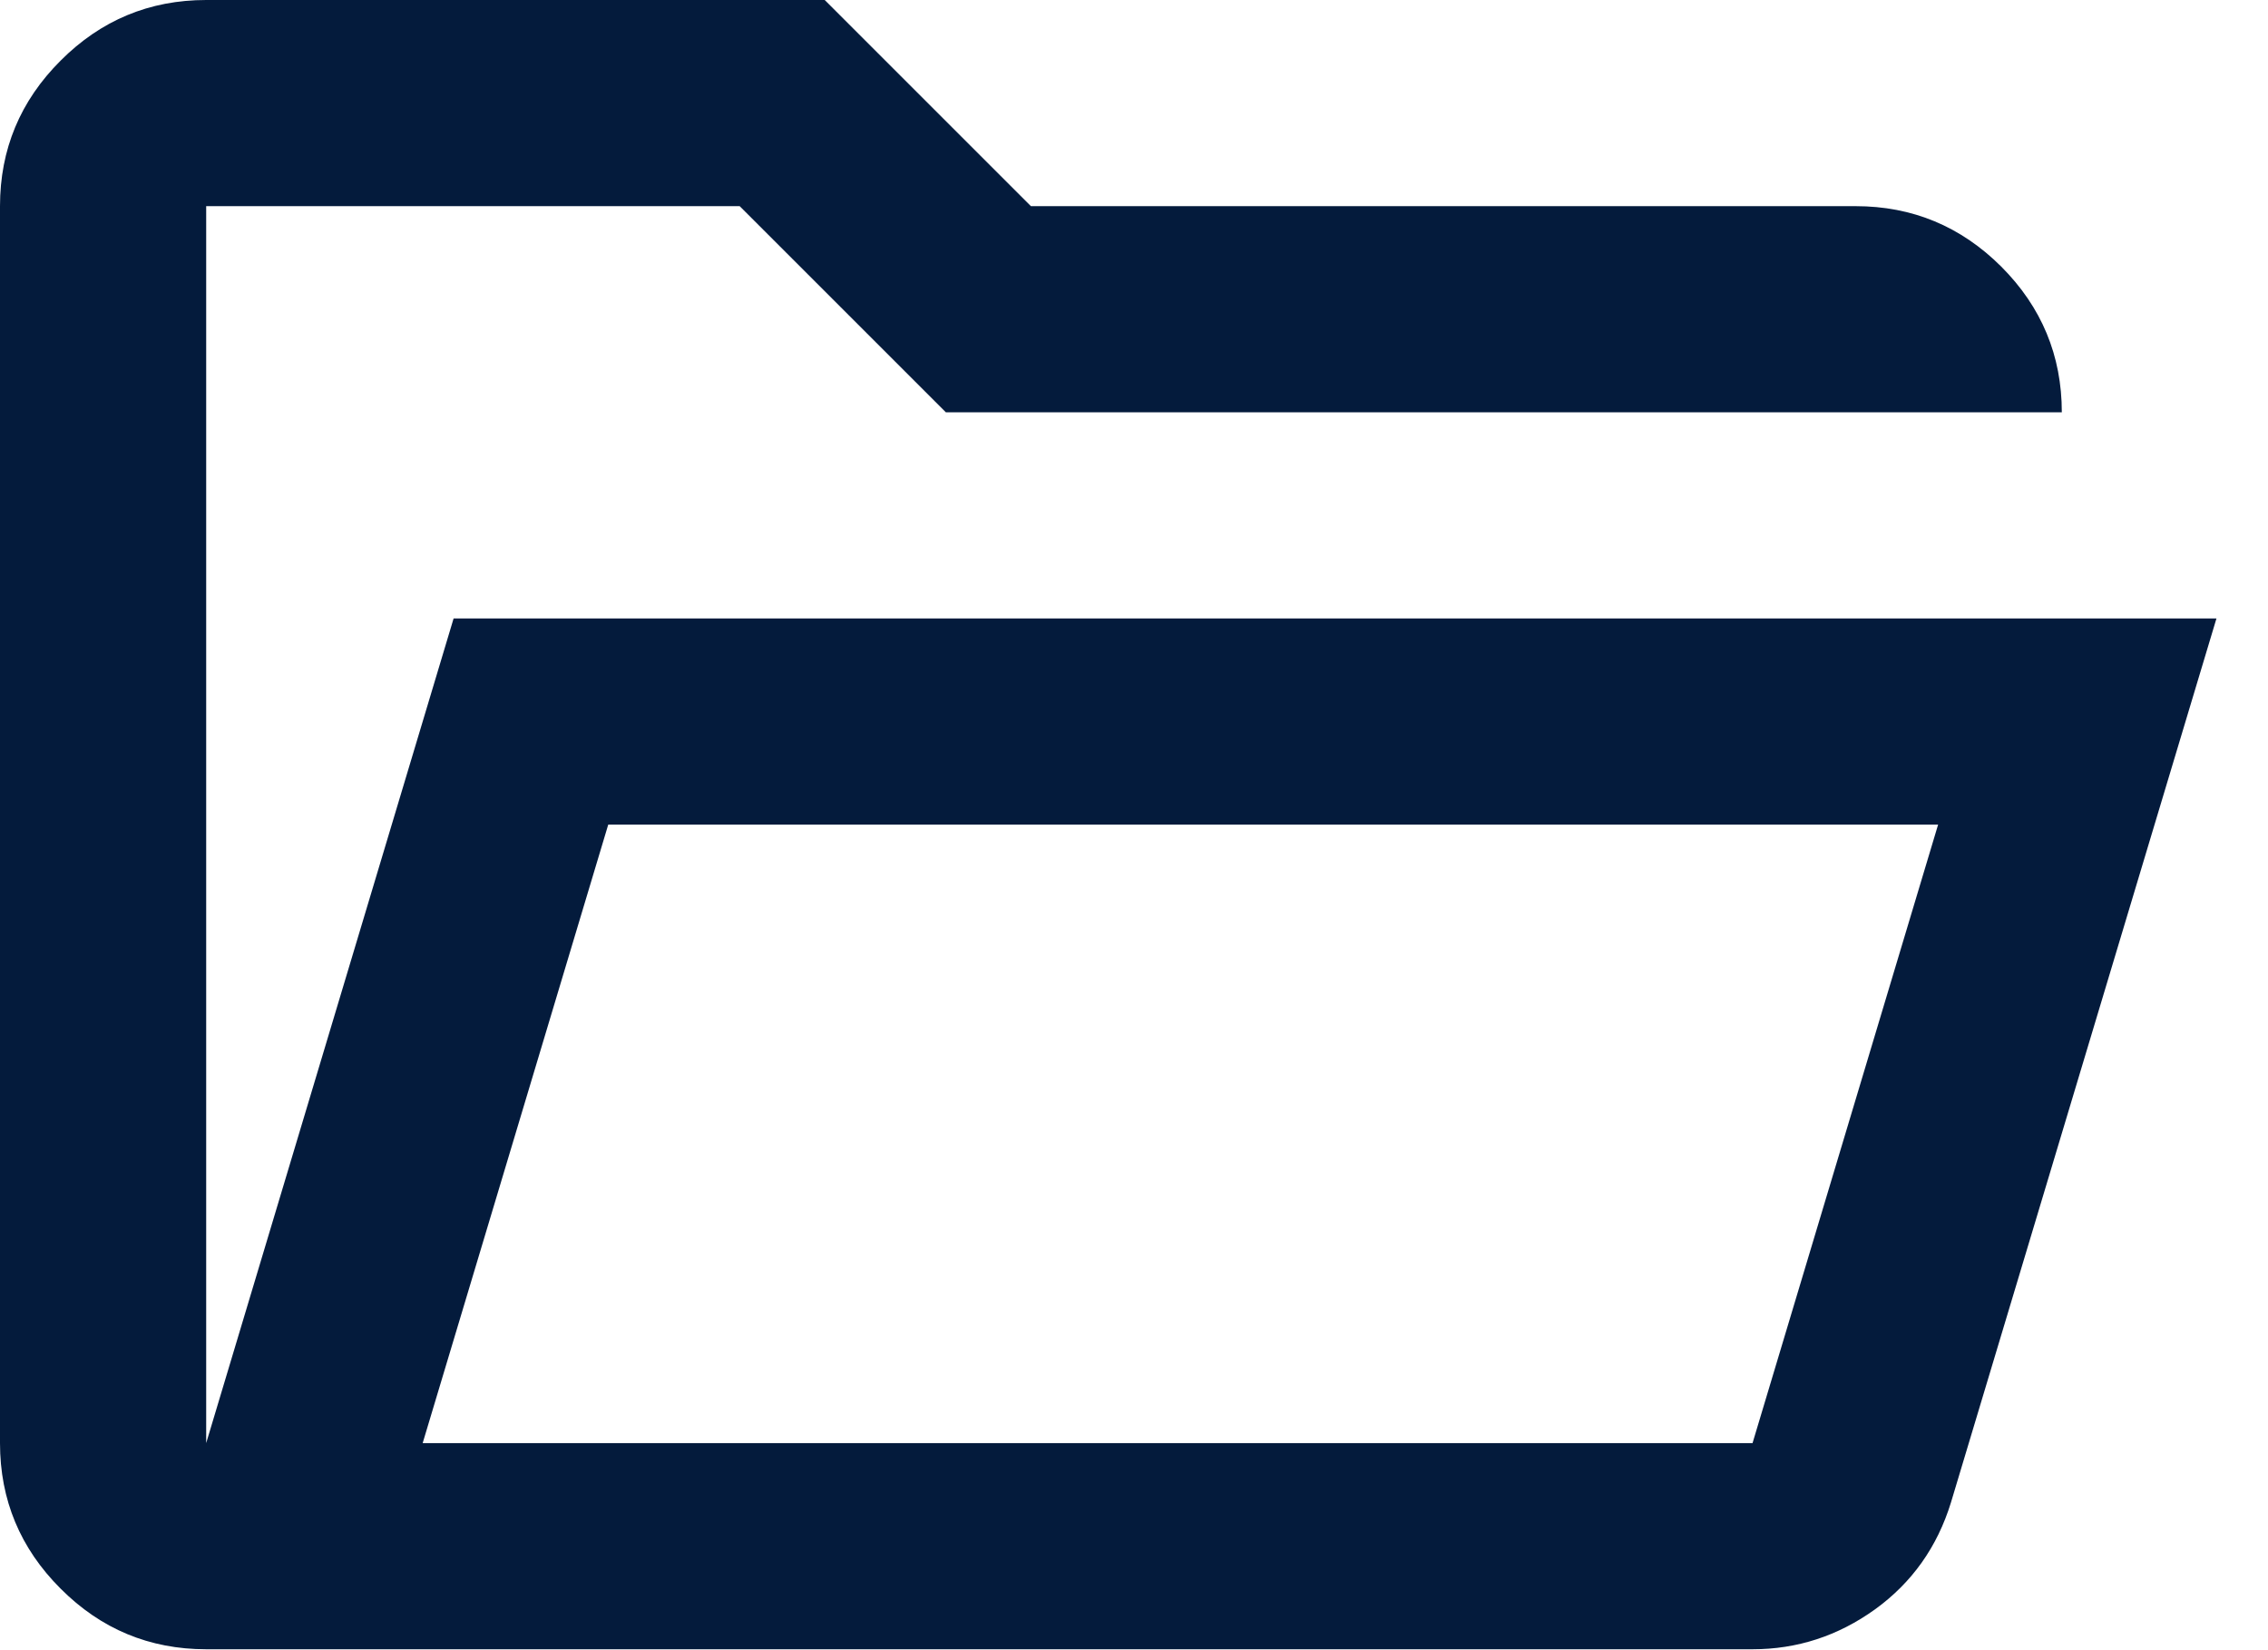
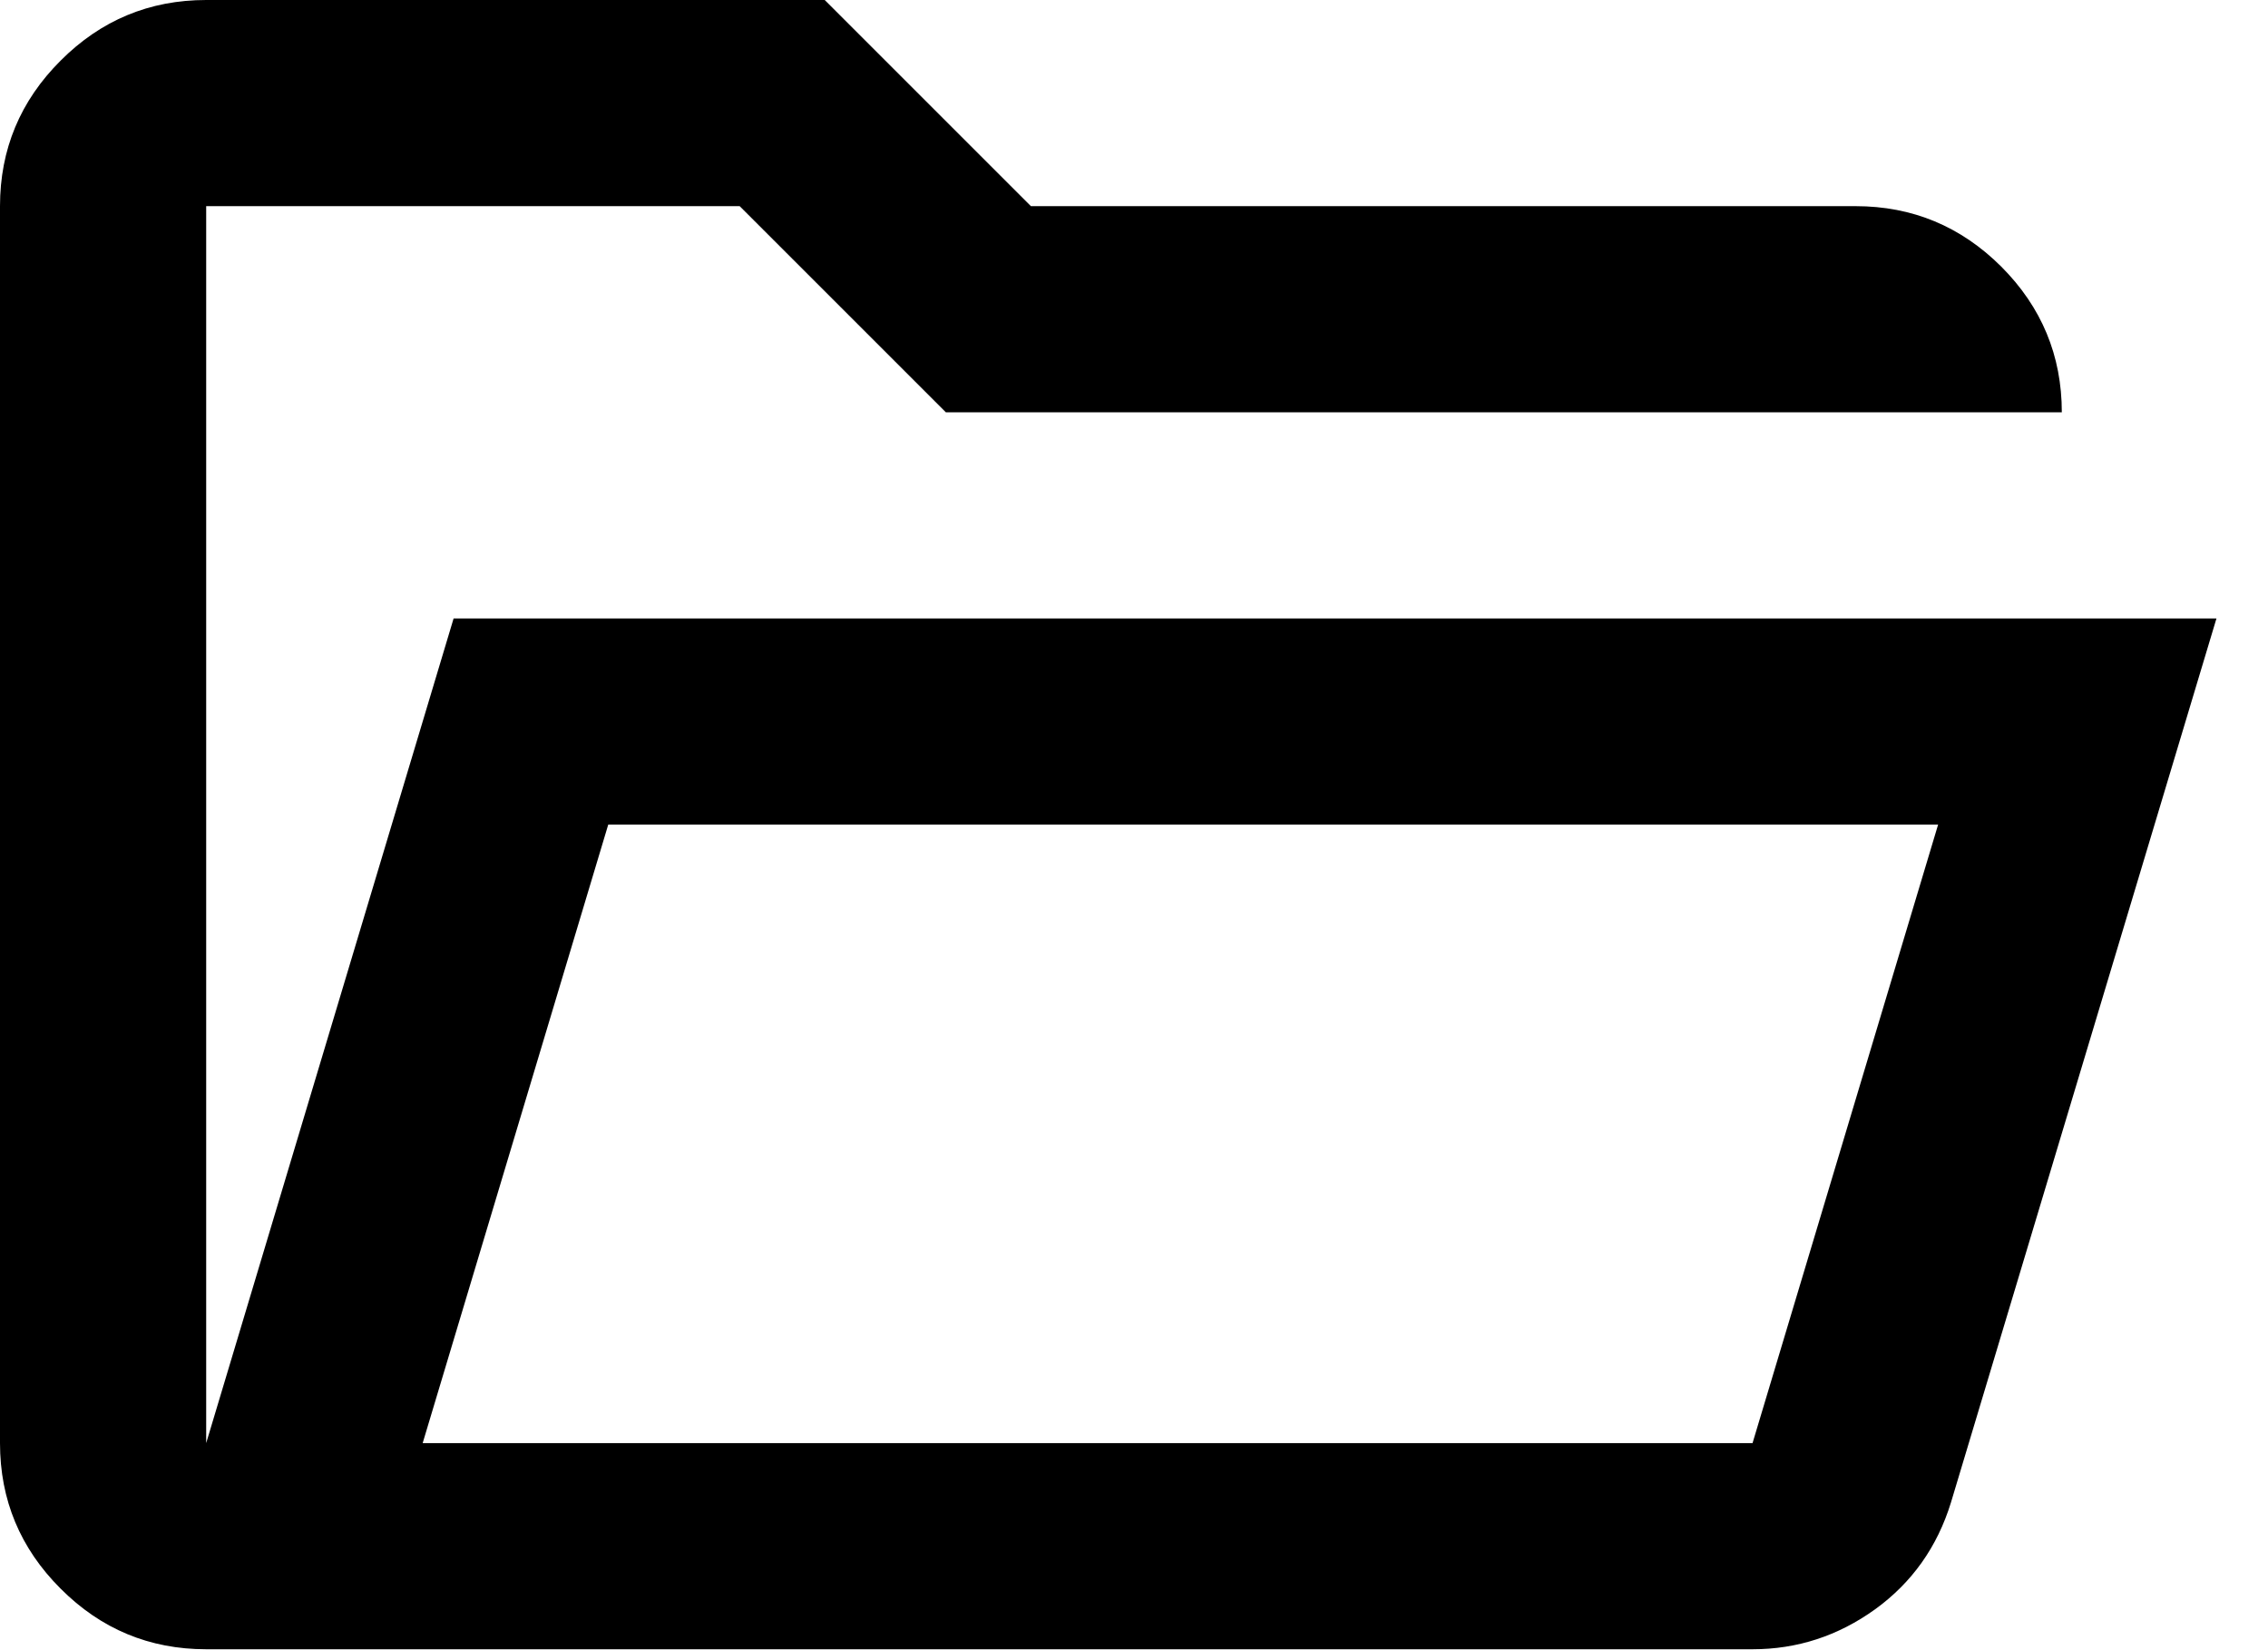
<svg xmlns="http://www.w3.org/2000/svg" width="22" height="16" viewBox="0 0 22 16" fill="none">
-   <path d="M2 16C1.45 16 0.979 15.804 0.588 15.412C0.196 15.021 0 14.55 0 14V2C0 1.45 0.196 0.979 0.588 0.588C0.979 0.196 1.45 0 2 0H8L10 2H18C18.55 2 19.021 2.196 19.413 2.587C19.804 2.979 20 3.45 20 4H9.175L7.175 2H2V14L4.4 6H21.5L18.925 14.575C18.792 15.008 18.546 15.354 18.188 15.613C17.829 15.871 17.433 16 17 16H2ZM4.1 14H17L18.8 8H5.9L4.1 14ZM4.1 14L5.9 8L4.1 14ZM2 4V2V4Z" fill="#041B3C" />
+   <path d="M2 16C1.45 16 0.979 15.804 0.588 15.412C0.196 15.021 0 14.55 0 14V2C0 1.45 0.196 0.979 0.588 0.588C0.979 0.196 1.45 0 2 0H8L10 2H18C18.55 2 19.021 2.196 19.413 2.587C19.804 2.979 20 3.45 20 4H9.175L7.175 2H2V14L4.4 6H21.5L18.925 14.575C18.792 15.008 18.546 15.354 18.188 15.613C17.829 15.871 17.433 16 17 16H2ZM4.1 14H17L18.8 8H5.9L4.1 14ZM4.1 14L5.9 8L4.1 14ZM2 4V2V4Z" fill="currentColor" />
</svg>
